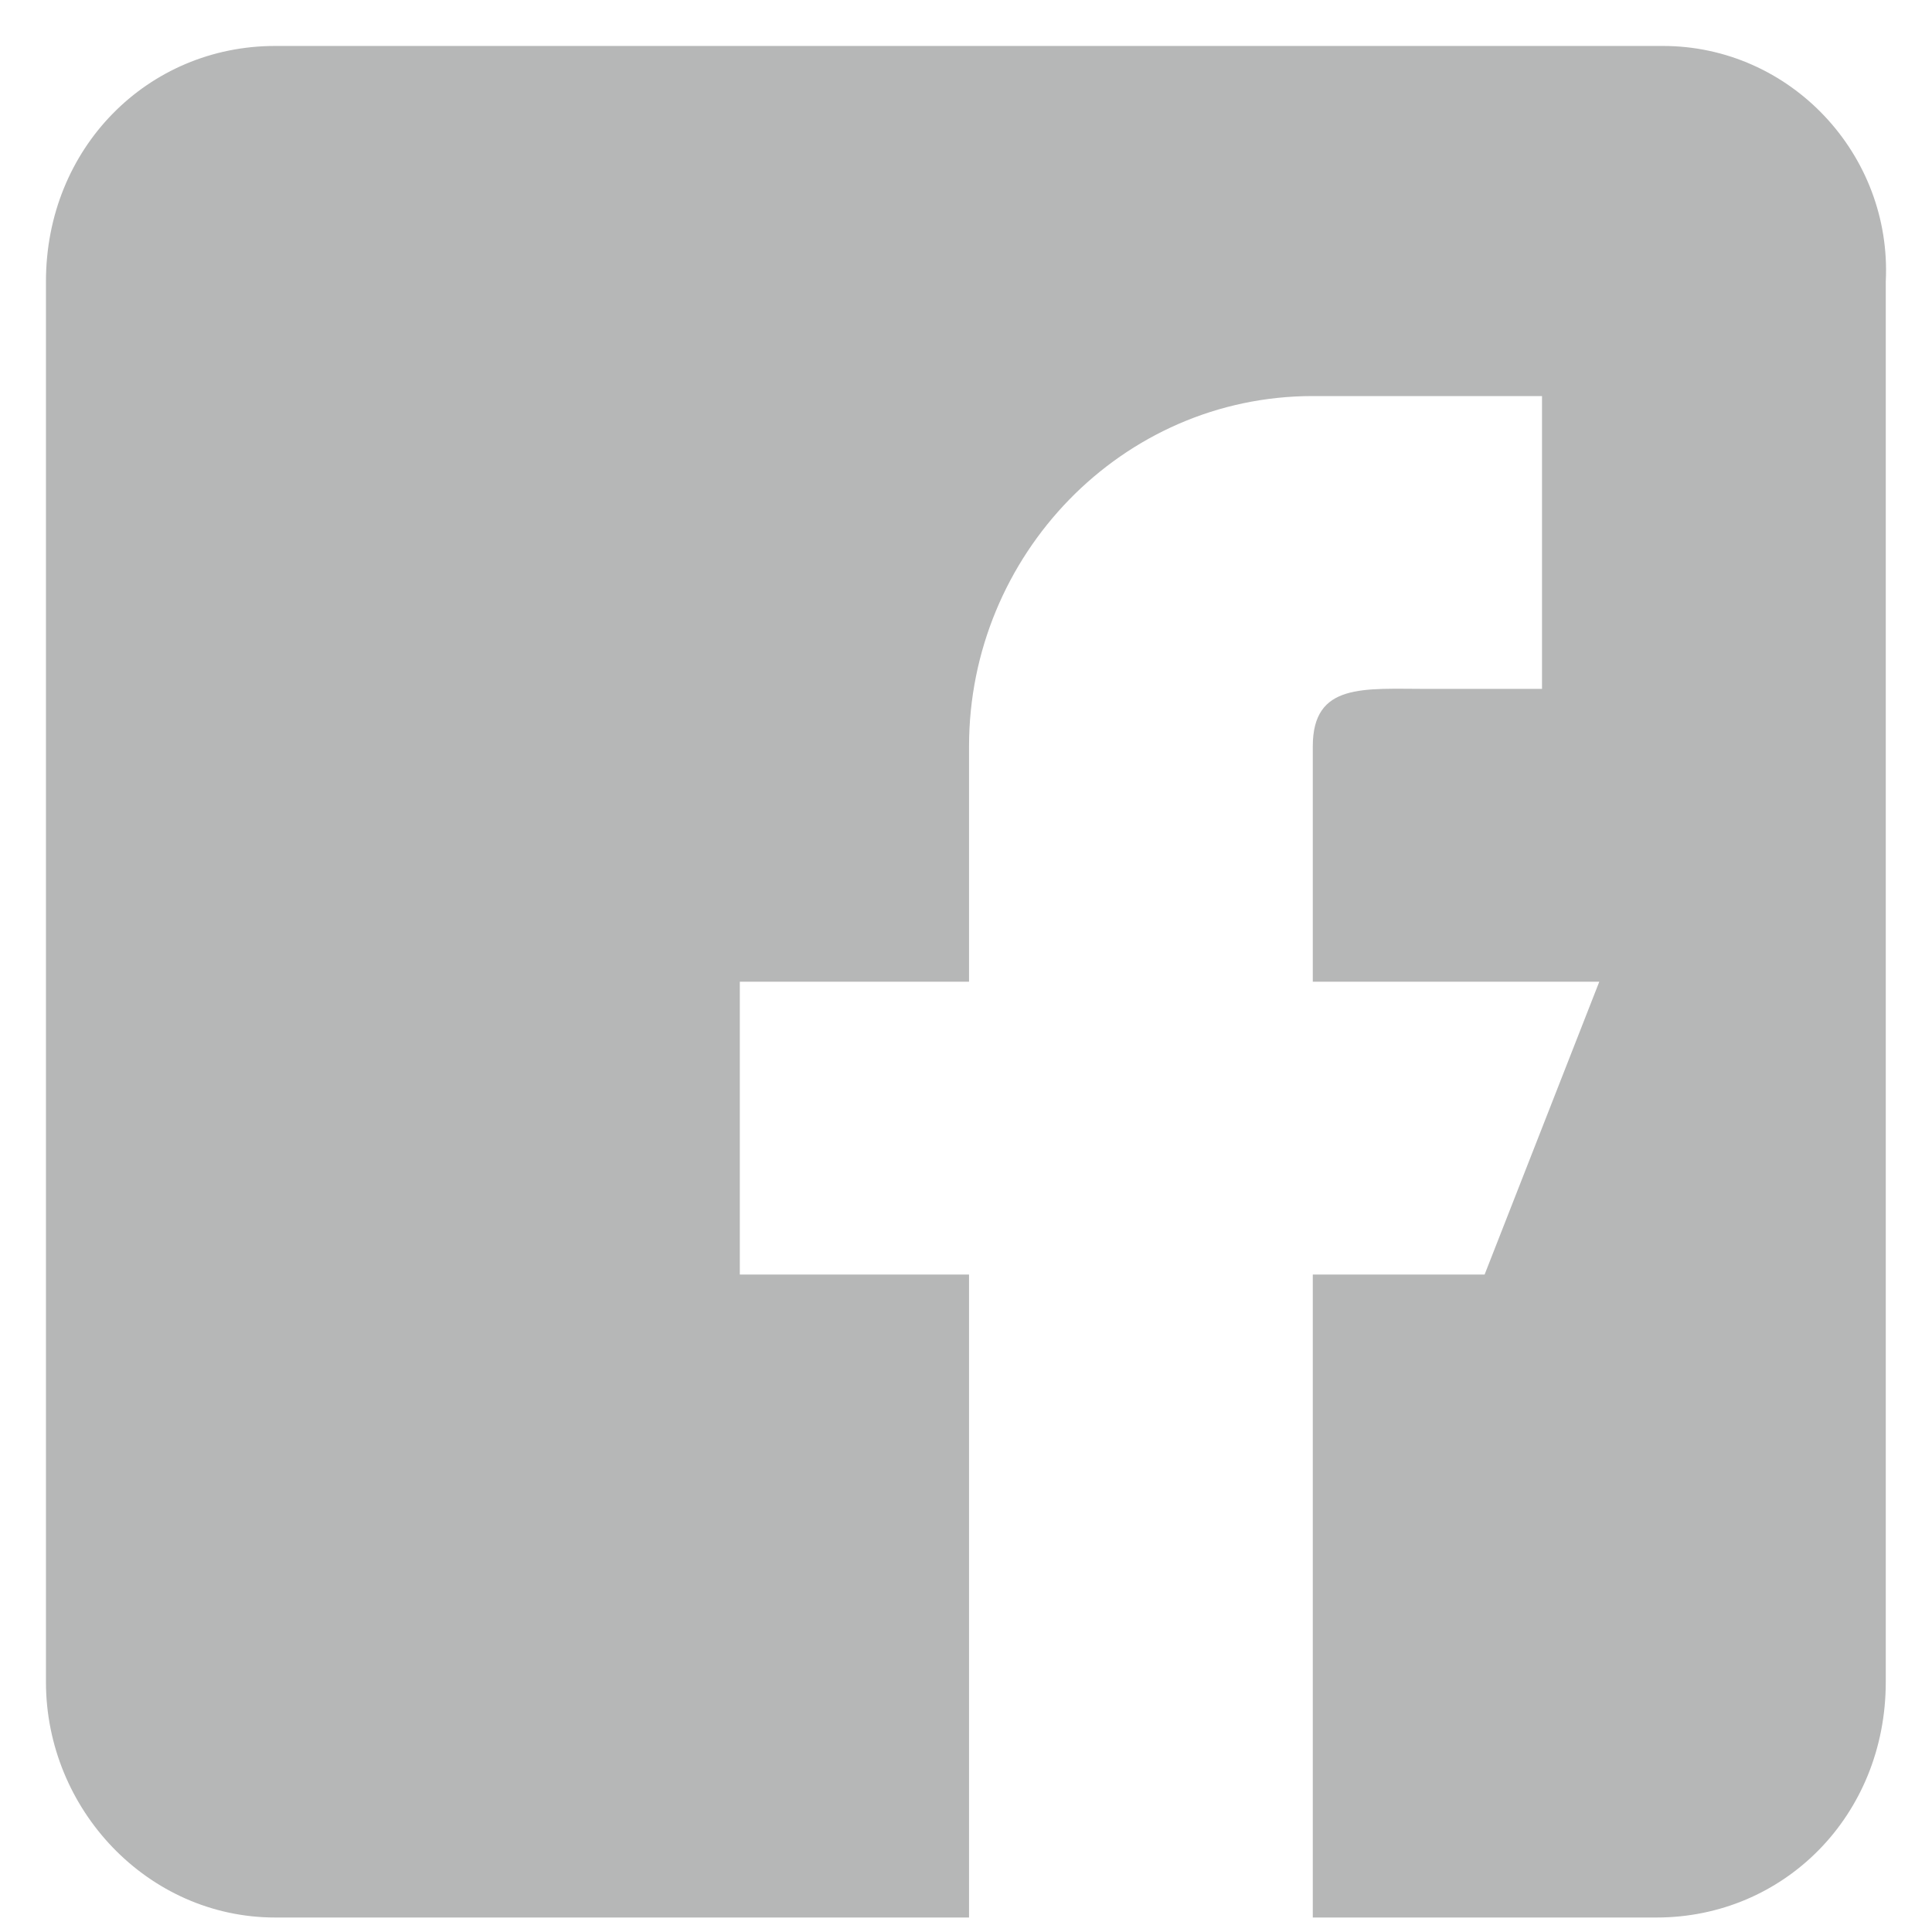
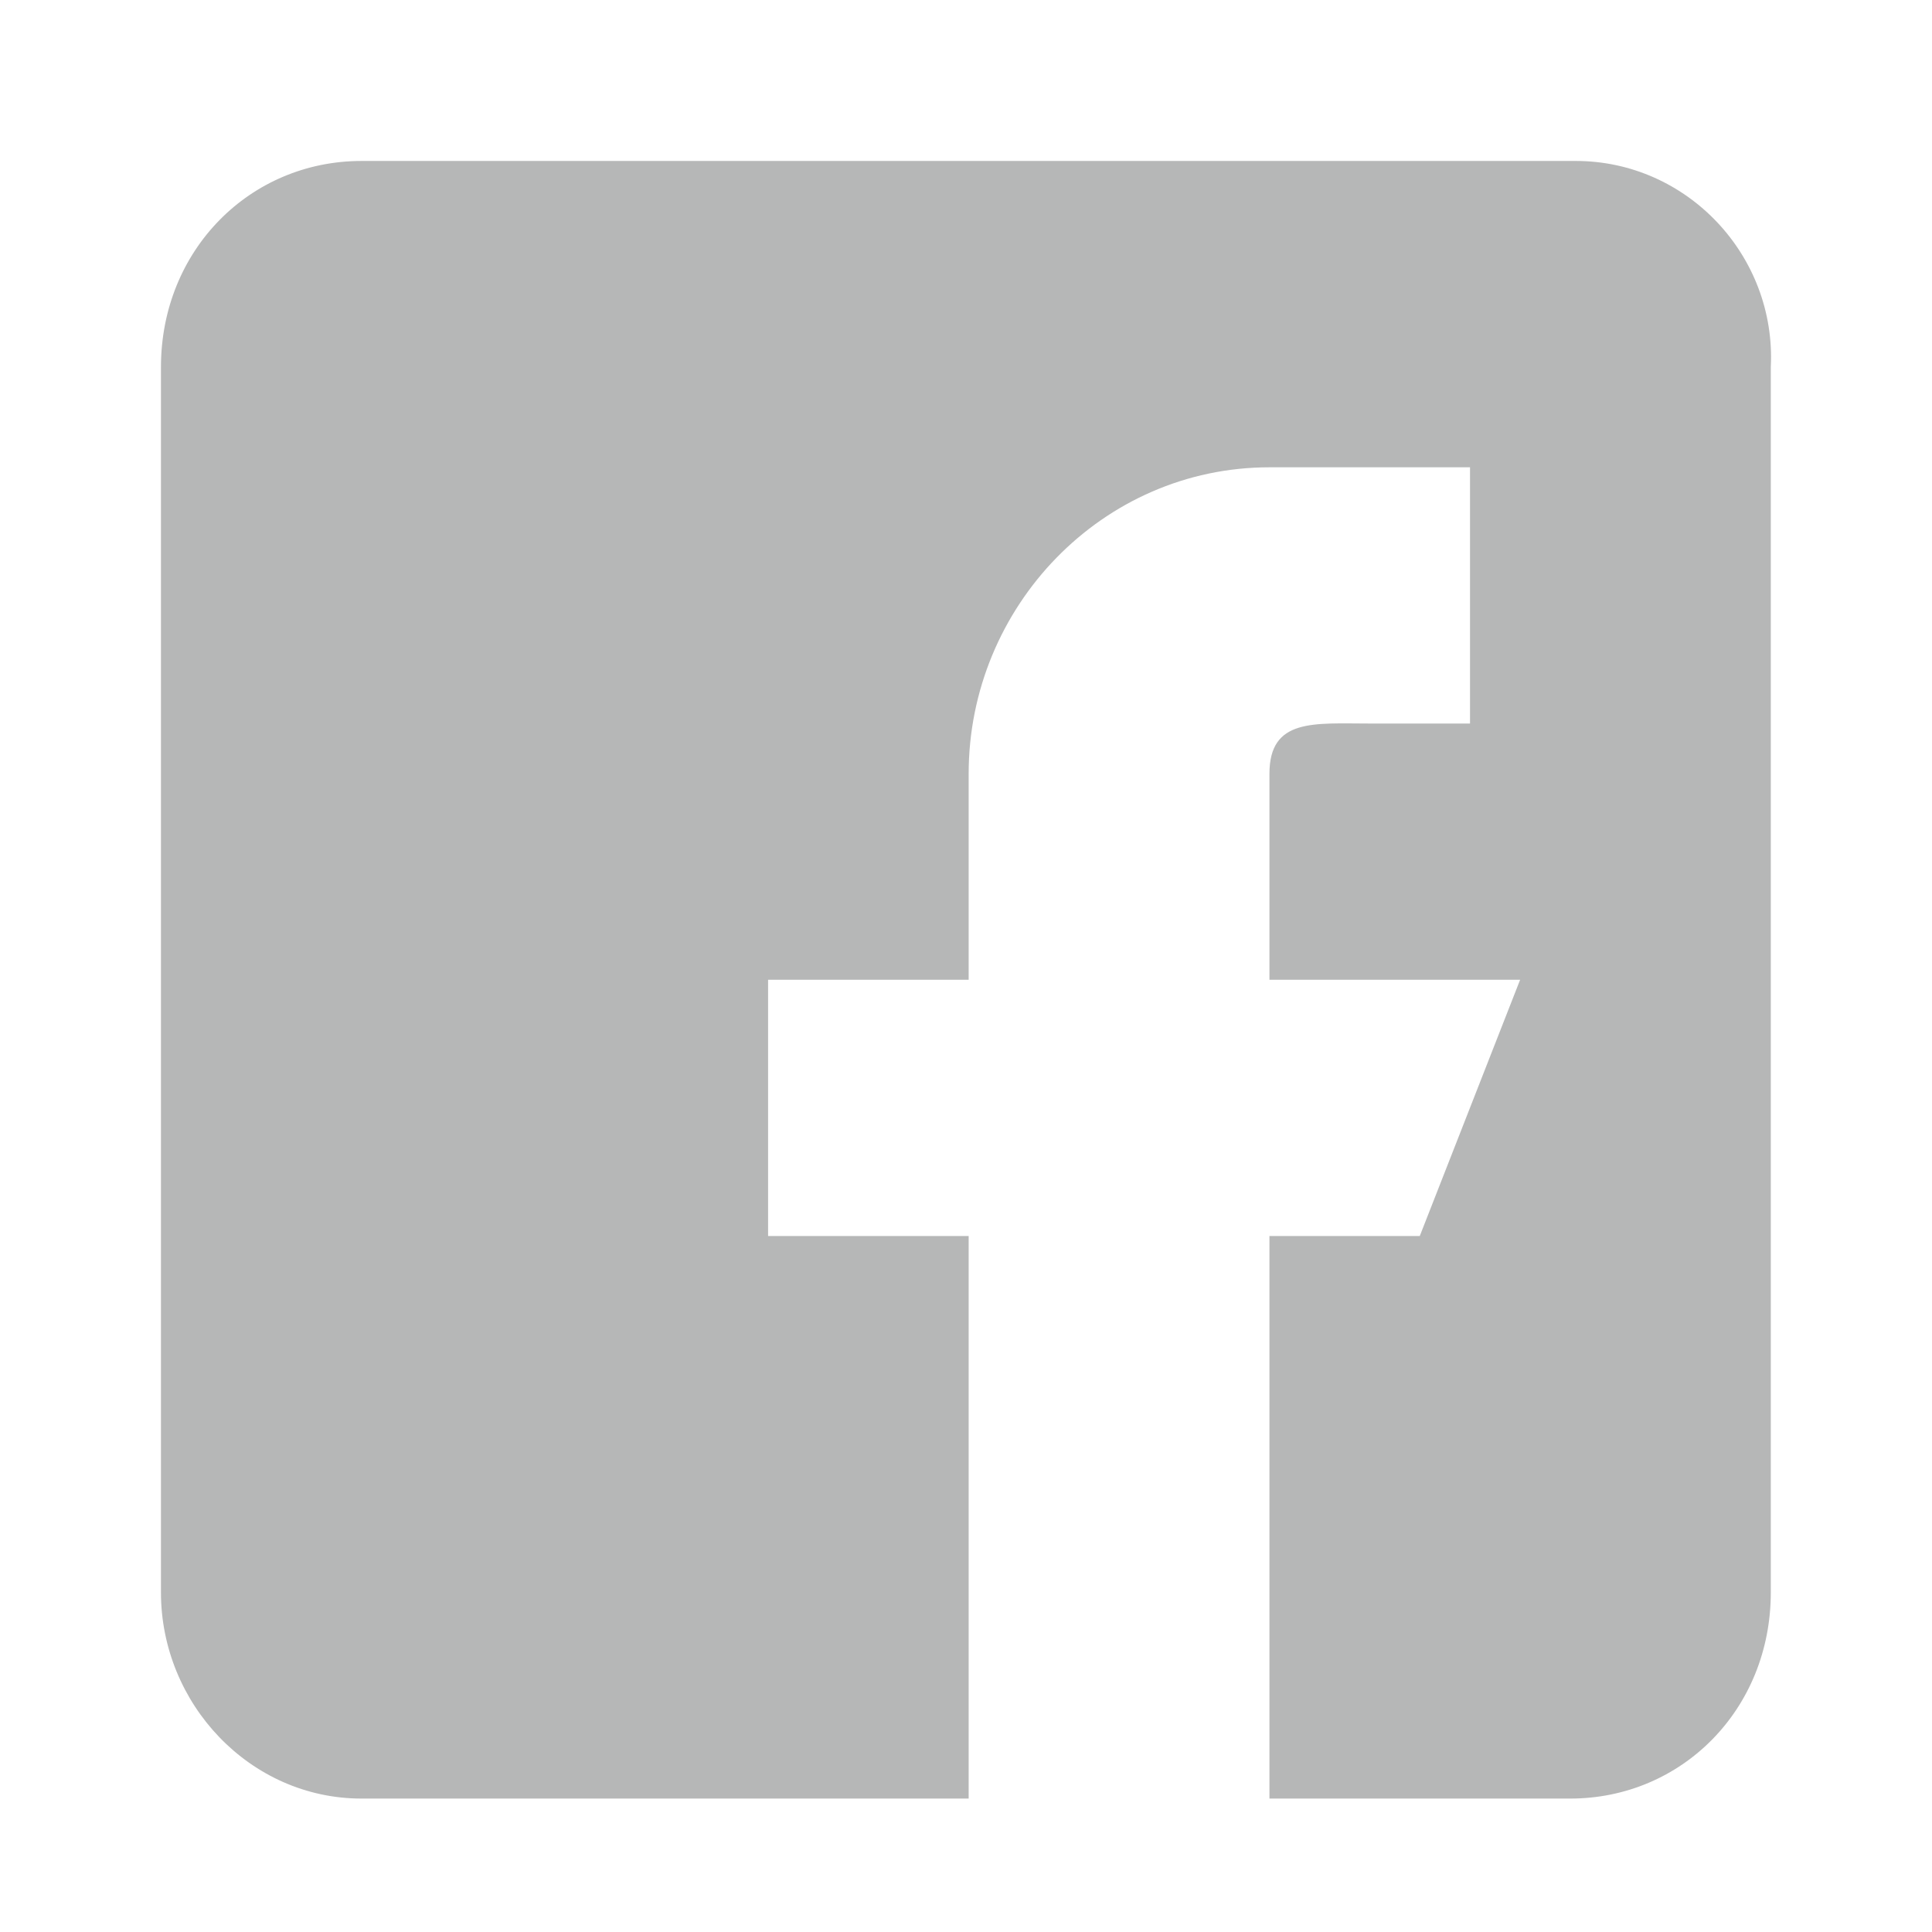
- <svg xmlns="http://www.w3.org/2000/svg" width="14" height="14" viewBox="0 0 14 14" fill="none">
-   <path d="M12.05 0.333H1.994C1.071 0.333 0.333 1.071 0.333 2.04V12.188C0.333 13.111 1.071 13.895 1.994 13.895H7.022V9.236H5.361V7.114H7.022V5.408C7.022 4.024 8.129 2.87 9.513 2.87H11.174V4.992H10.343C9.882 4.992 9.513 4.946 9.513 5.408V7.114H11.589L10.758 9.236H9.513V13.895H12.004C12.927 13.895 13.665 13.157 13.665 12.188V2.04C13.711 1.118 12.973 0.333 12.05 0.333Z" fill="#B6B7B7" />
+ <svg xmlns="http://www.w3.org/2000/svg" width="16" height="16" viewBox="0 0 16 16" fill="none">
+   <path d="M13.05 1.333H2.994C2.071 1.333 1.333 2.071 1.333 3.04V13.188C1.333 14.111 2.071 14.895 2.994 14.895H8.022V10.236H6.361V8.114H8.022V6.408C8.022 5.024 9.129 3.87 10.513 3.87H12.174V5.992H11.343C10.882 5.992 10.513 5.946 10.513 6.408V8.114H12.589L11.758 10.236H10.513V14.895H13.004C13.927 14.895 14.665 14.157 14.665 13.188V3.04C14.711 2.118 13.973 1.333 13.05 1.333Z" fill="#B6B7B7" />
</svg>
